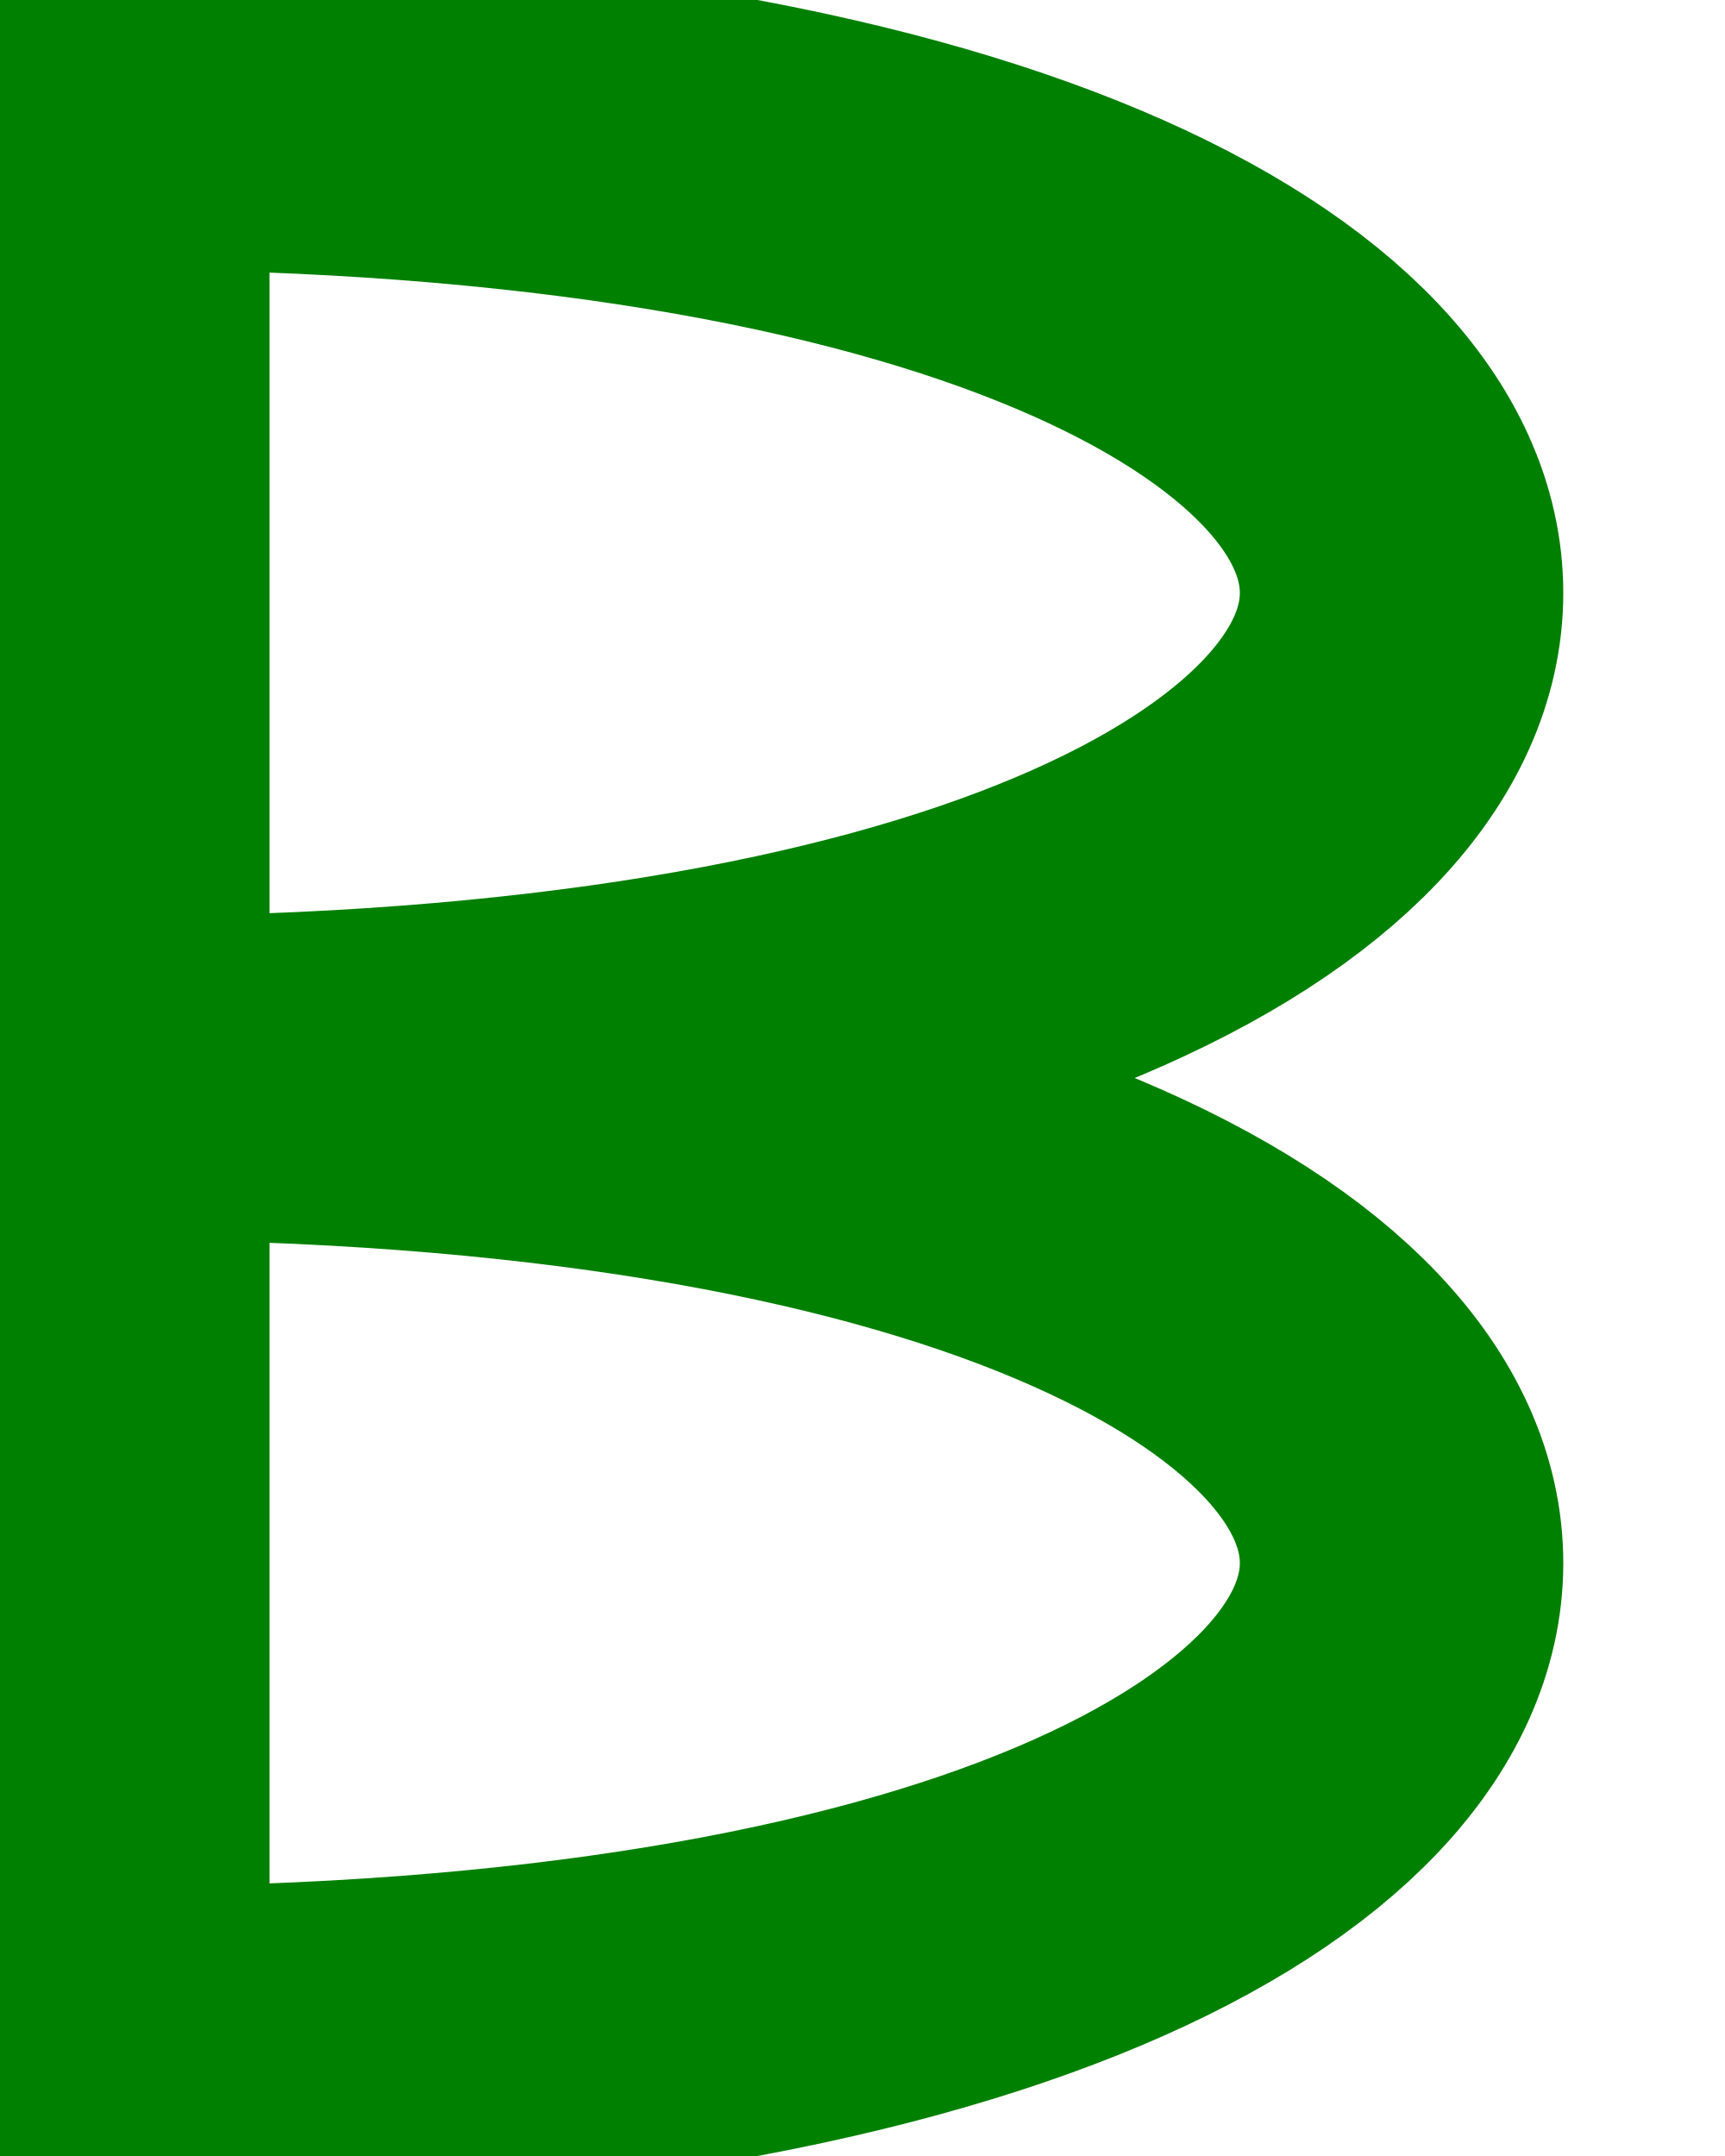
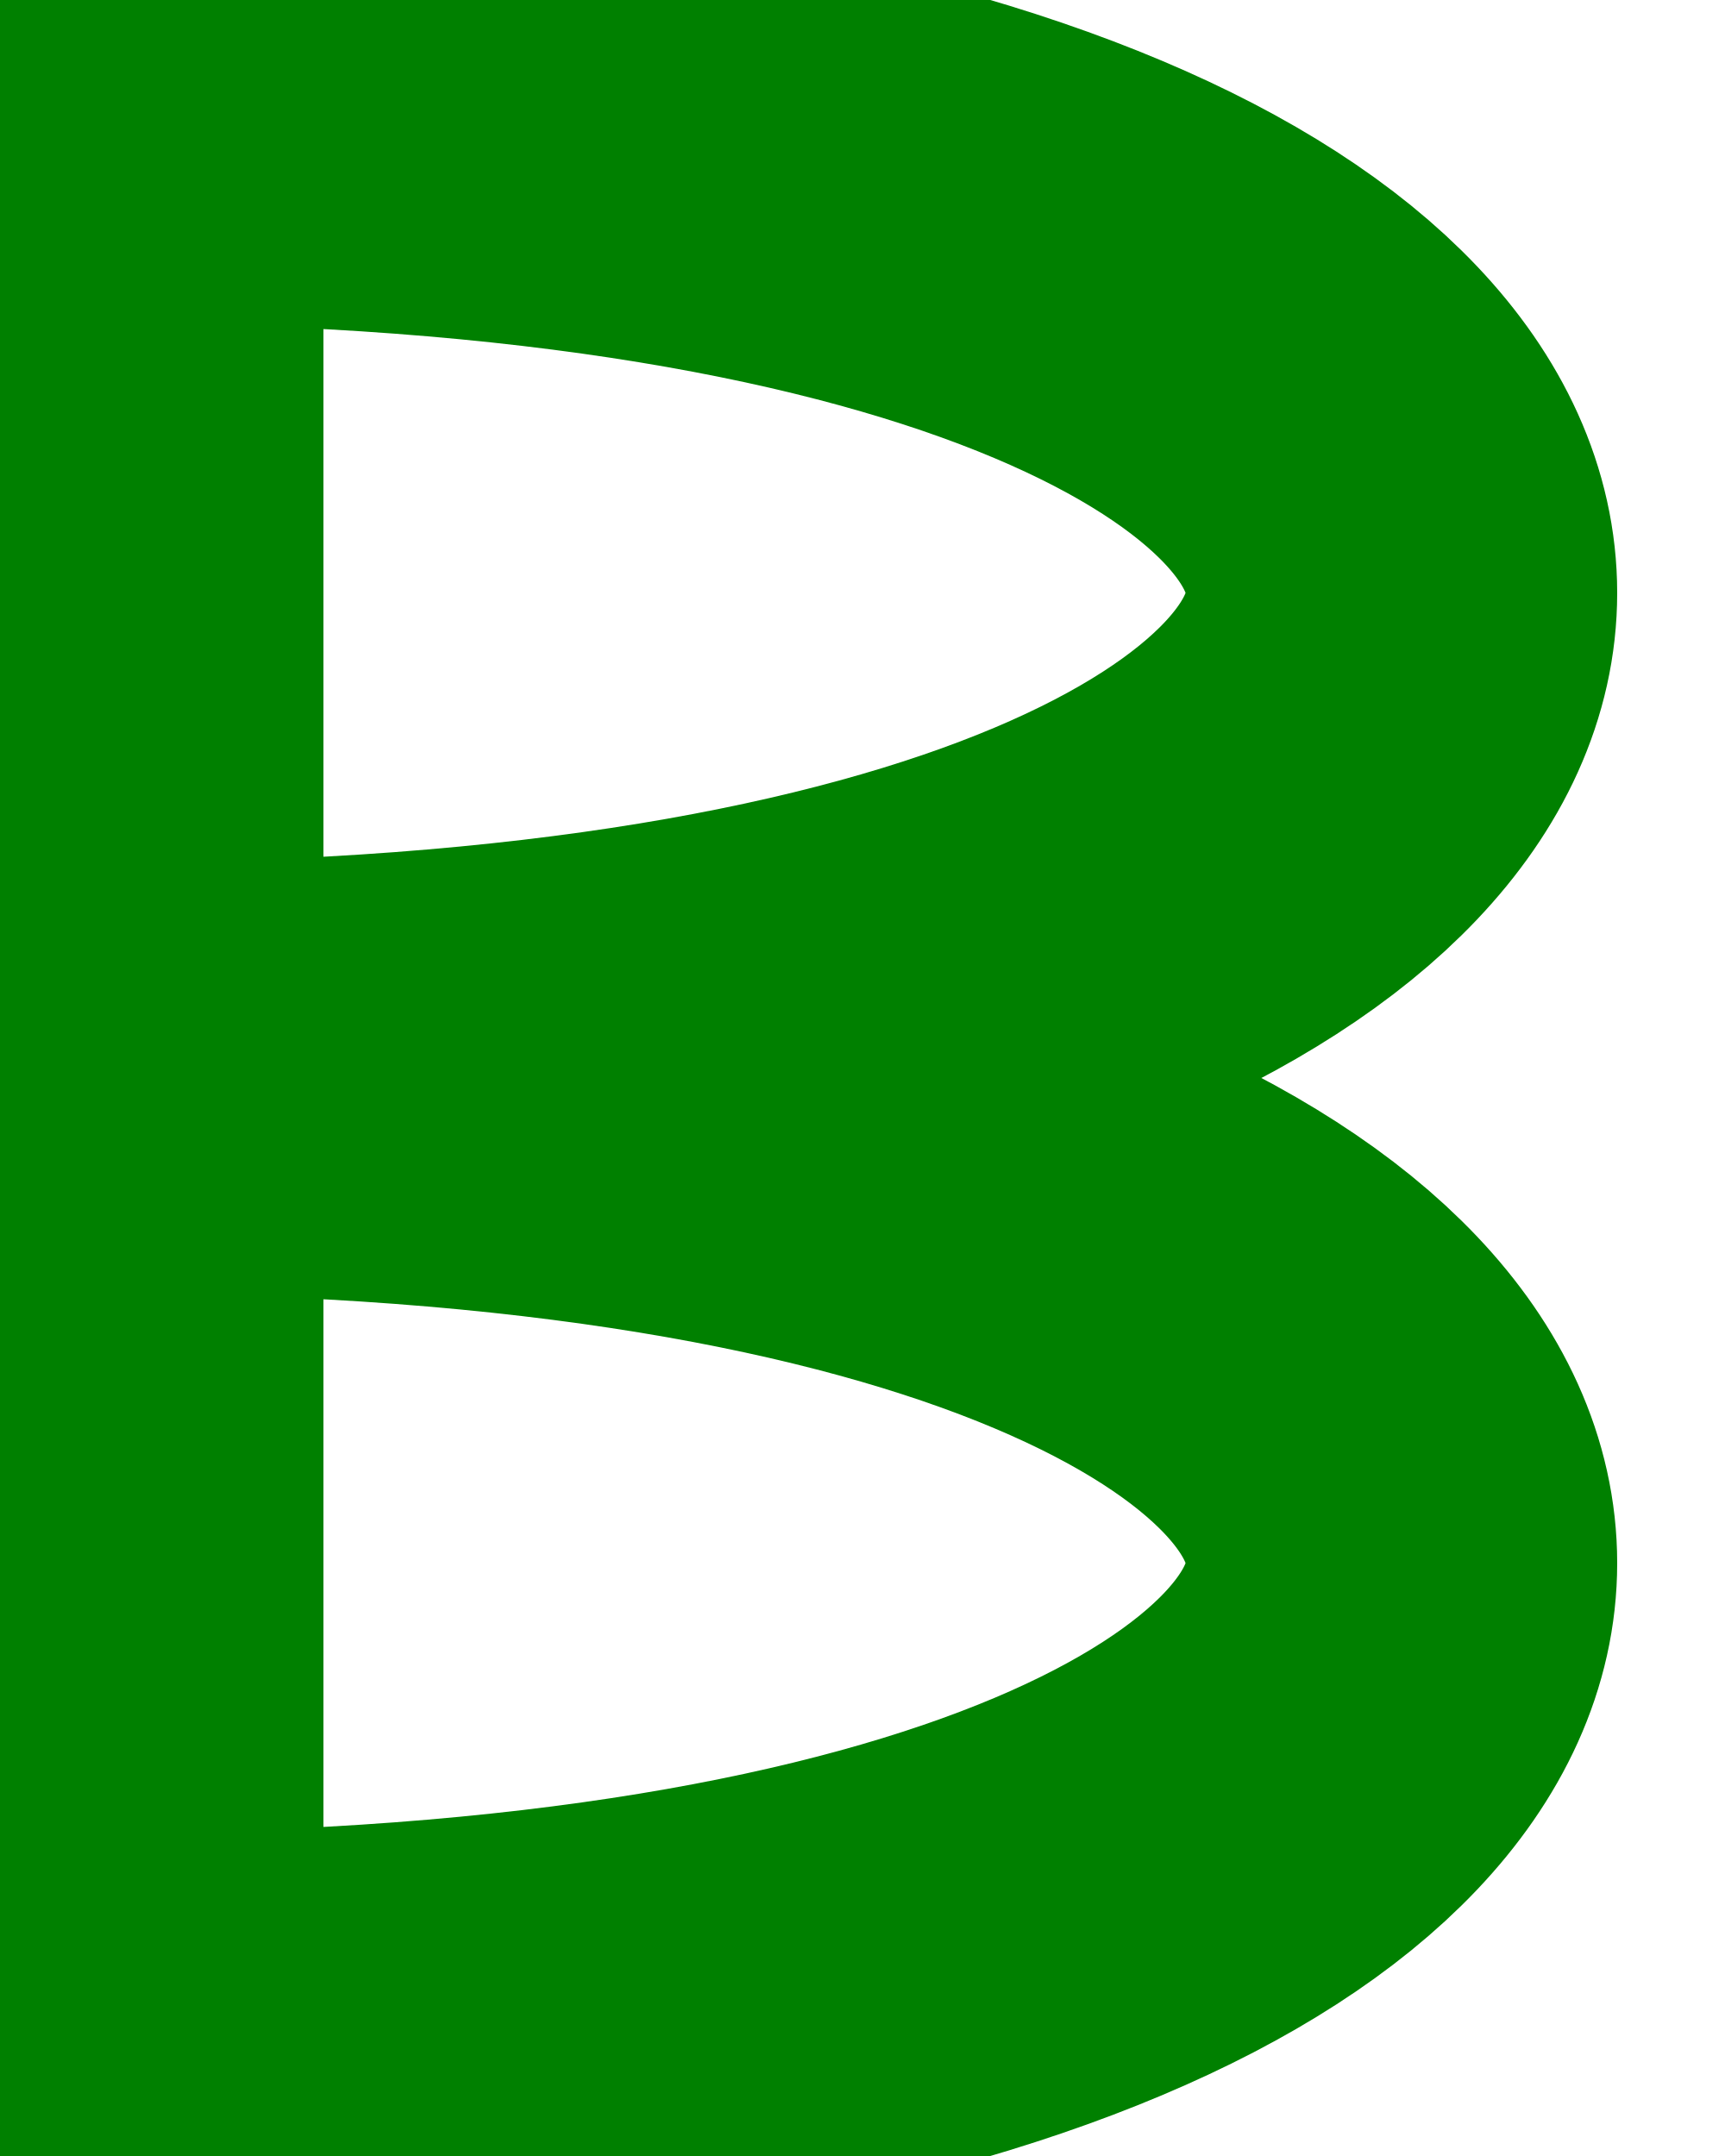
<svg class="letter--b" viewBox="0 0 80 100">
-   <path d="M5,5            c80,0 80,45 0,45            c80,0 80,45 0,45z" fill="none" stroke="green" stroke-linecap="round" stroke-linejoin="round" stroke-width="15" />
+   <path d="M5,5  c80,0 80,45 0,45  c80,0 80,45 0,45z" fill="none" stroke="green" stroke-linecap="round" stroke-linejoin="round" stroke-width="20" />
</svg>
